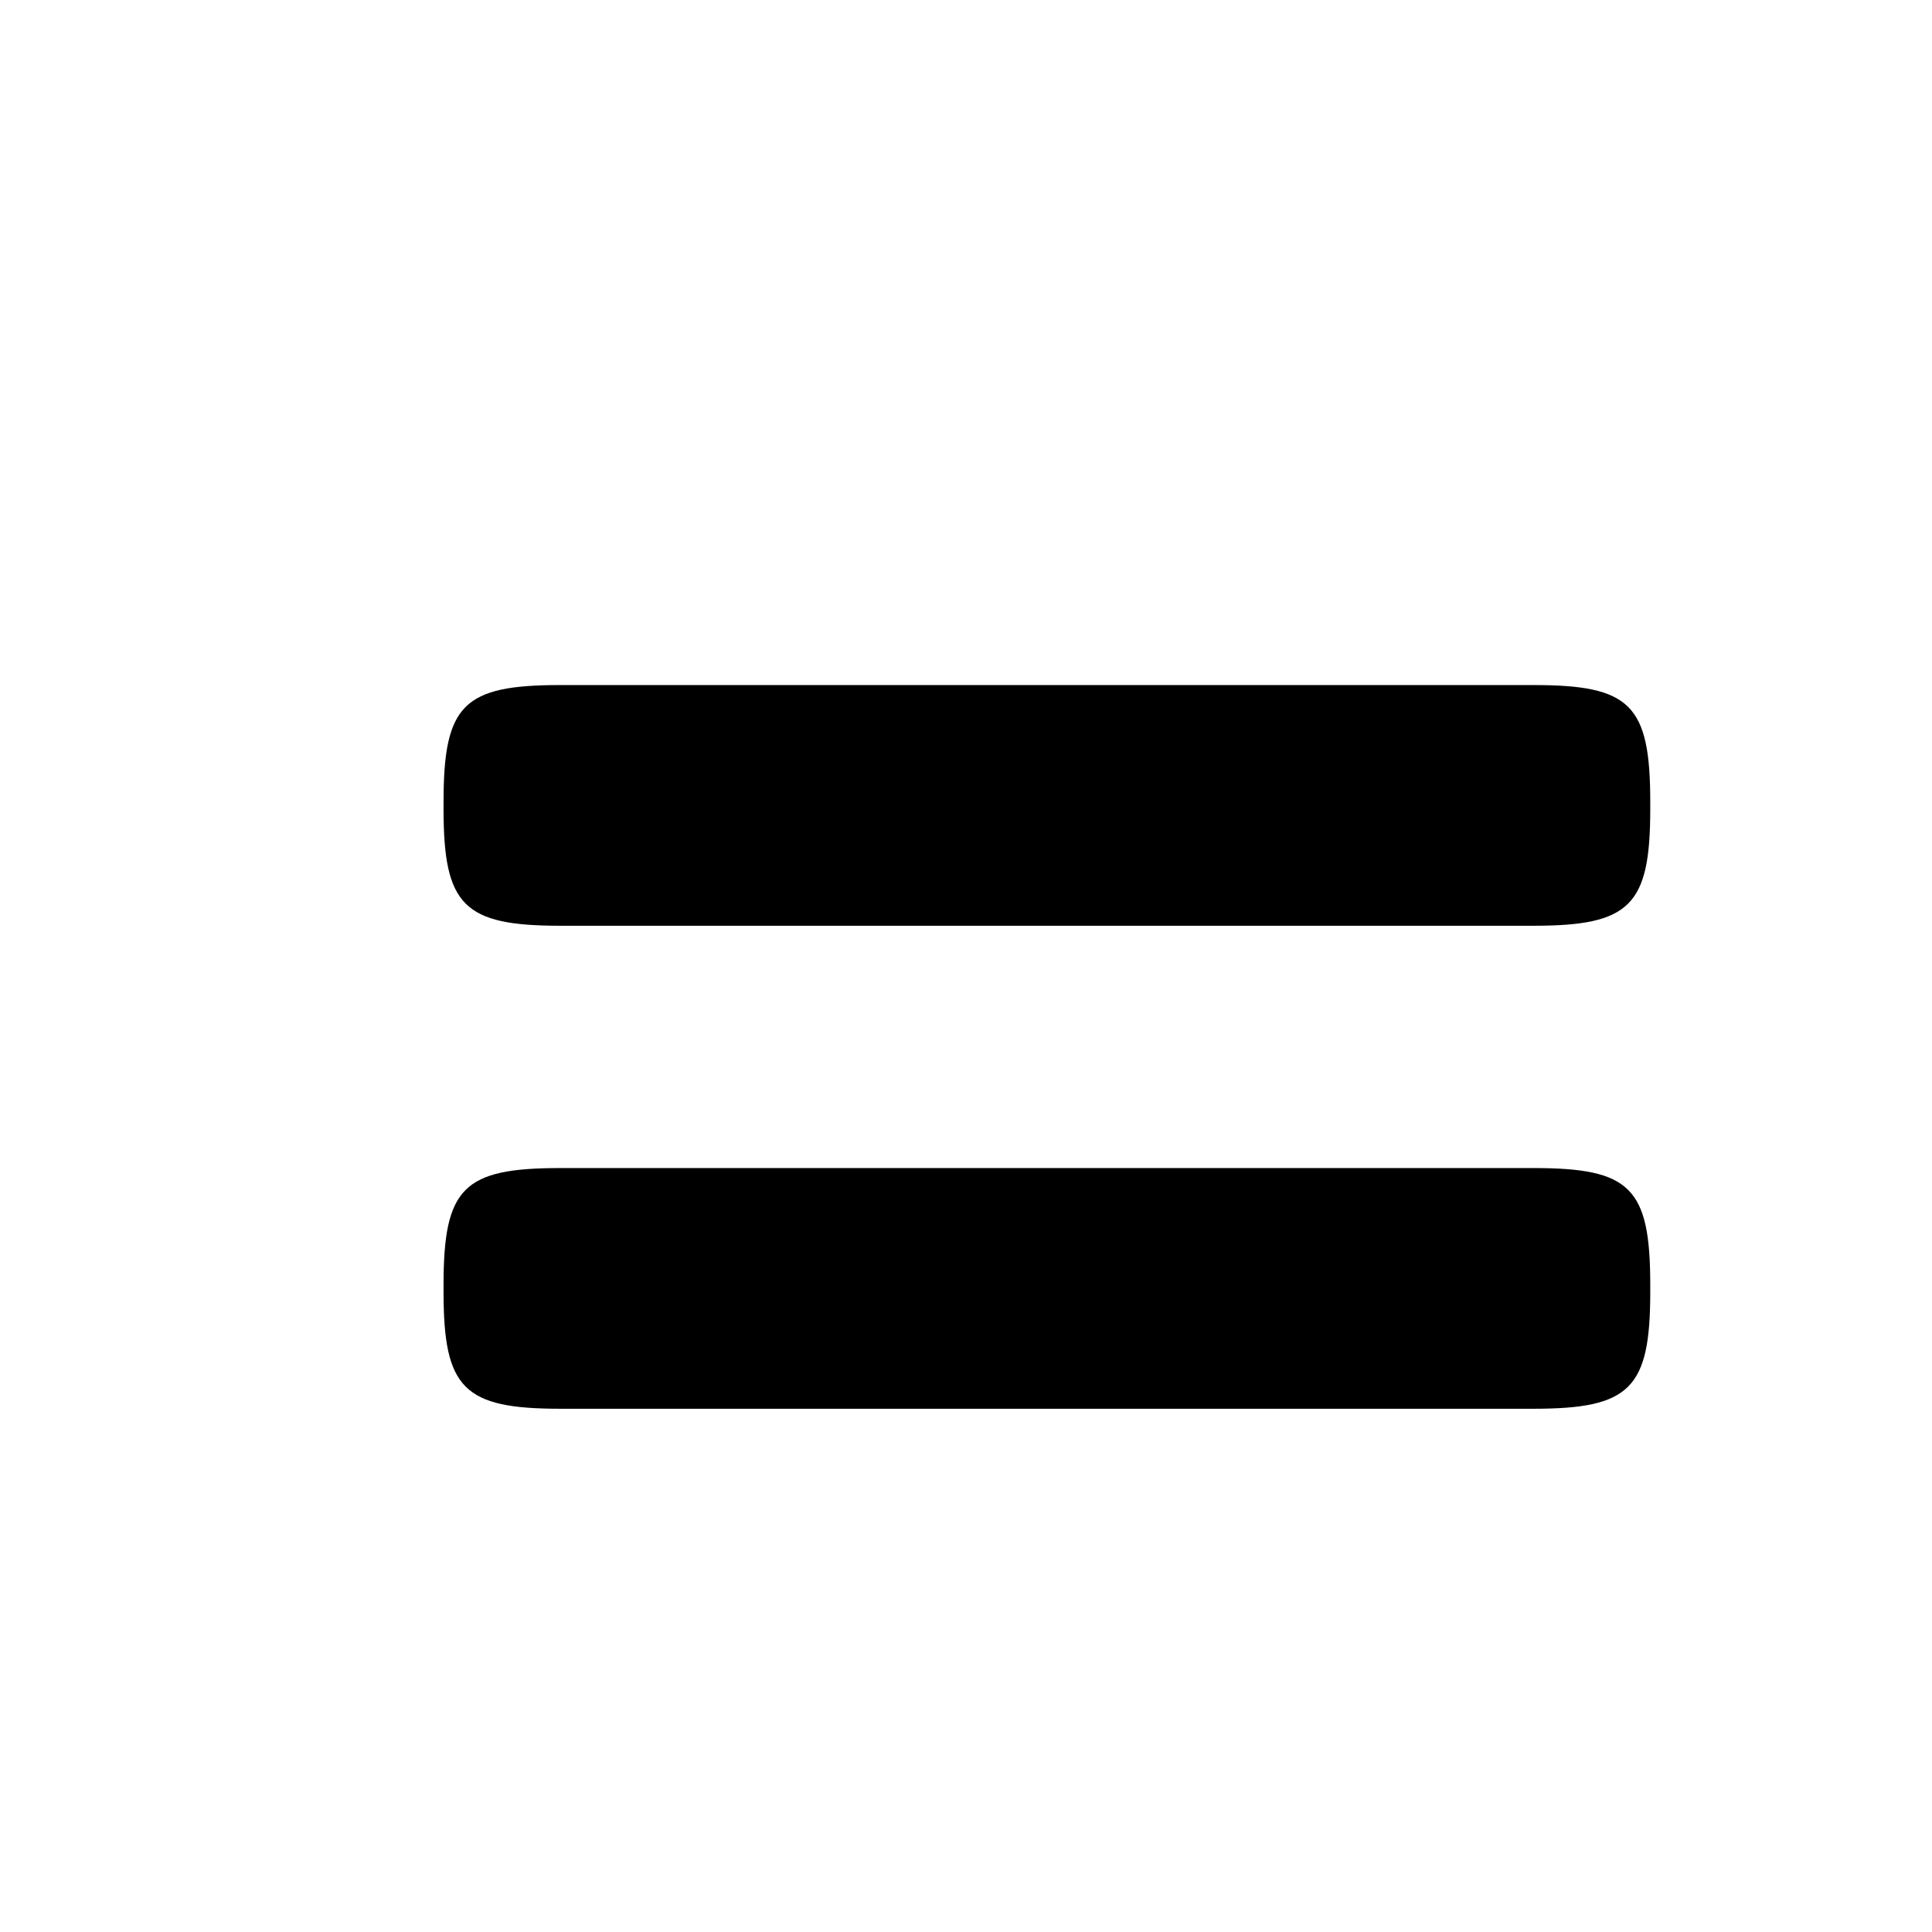
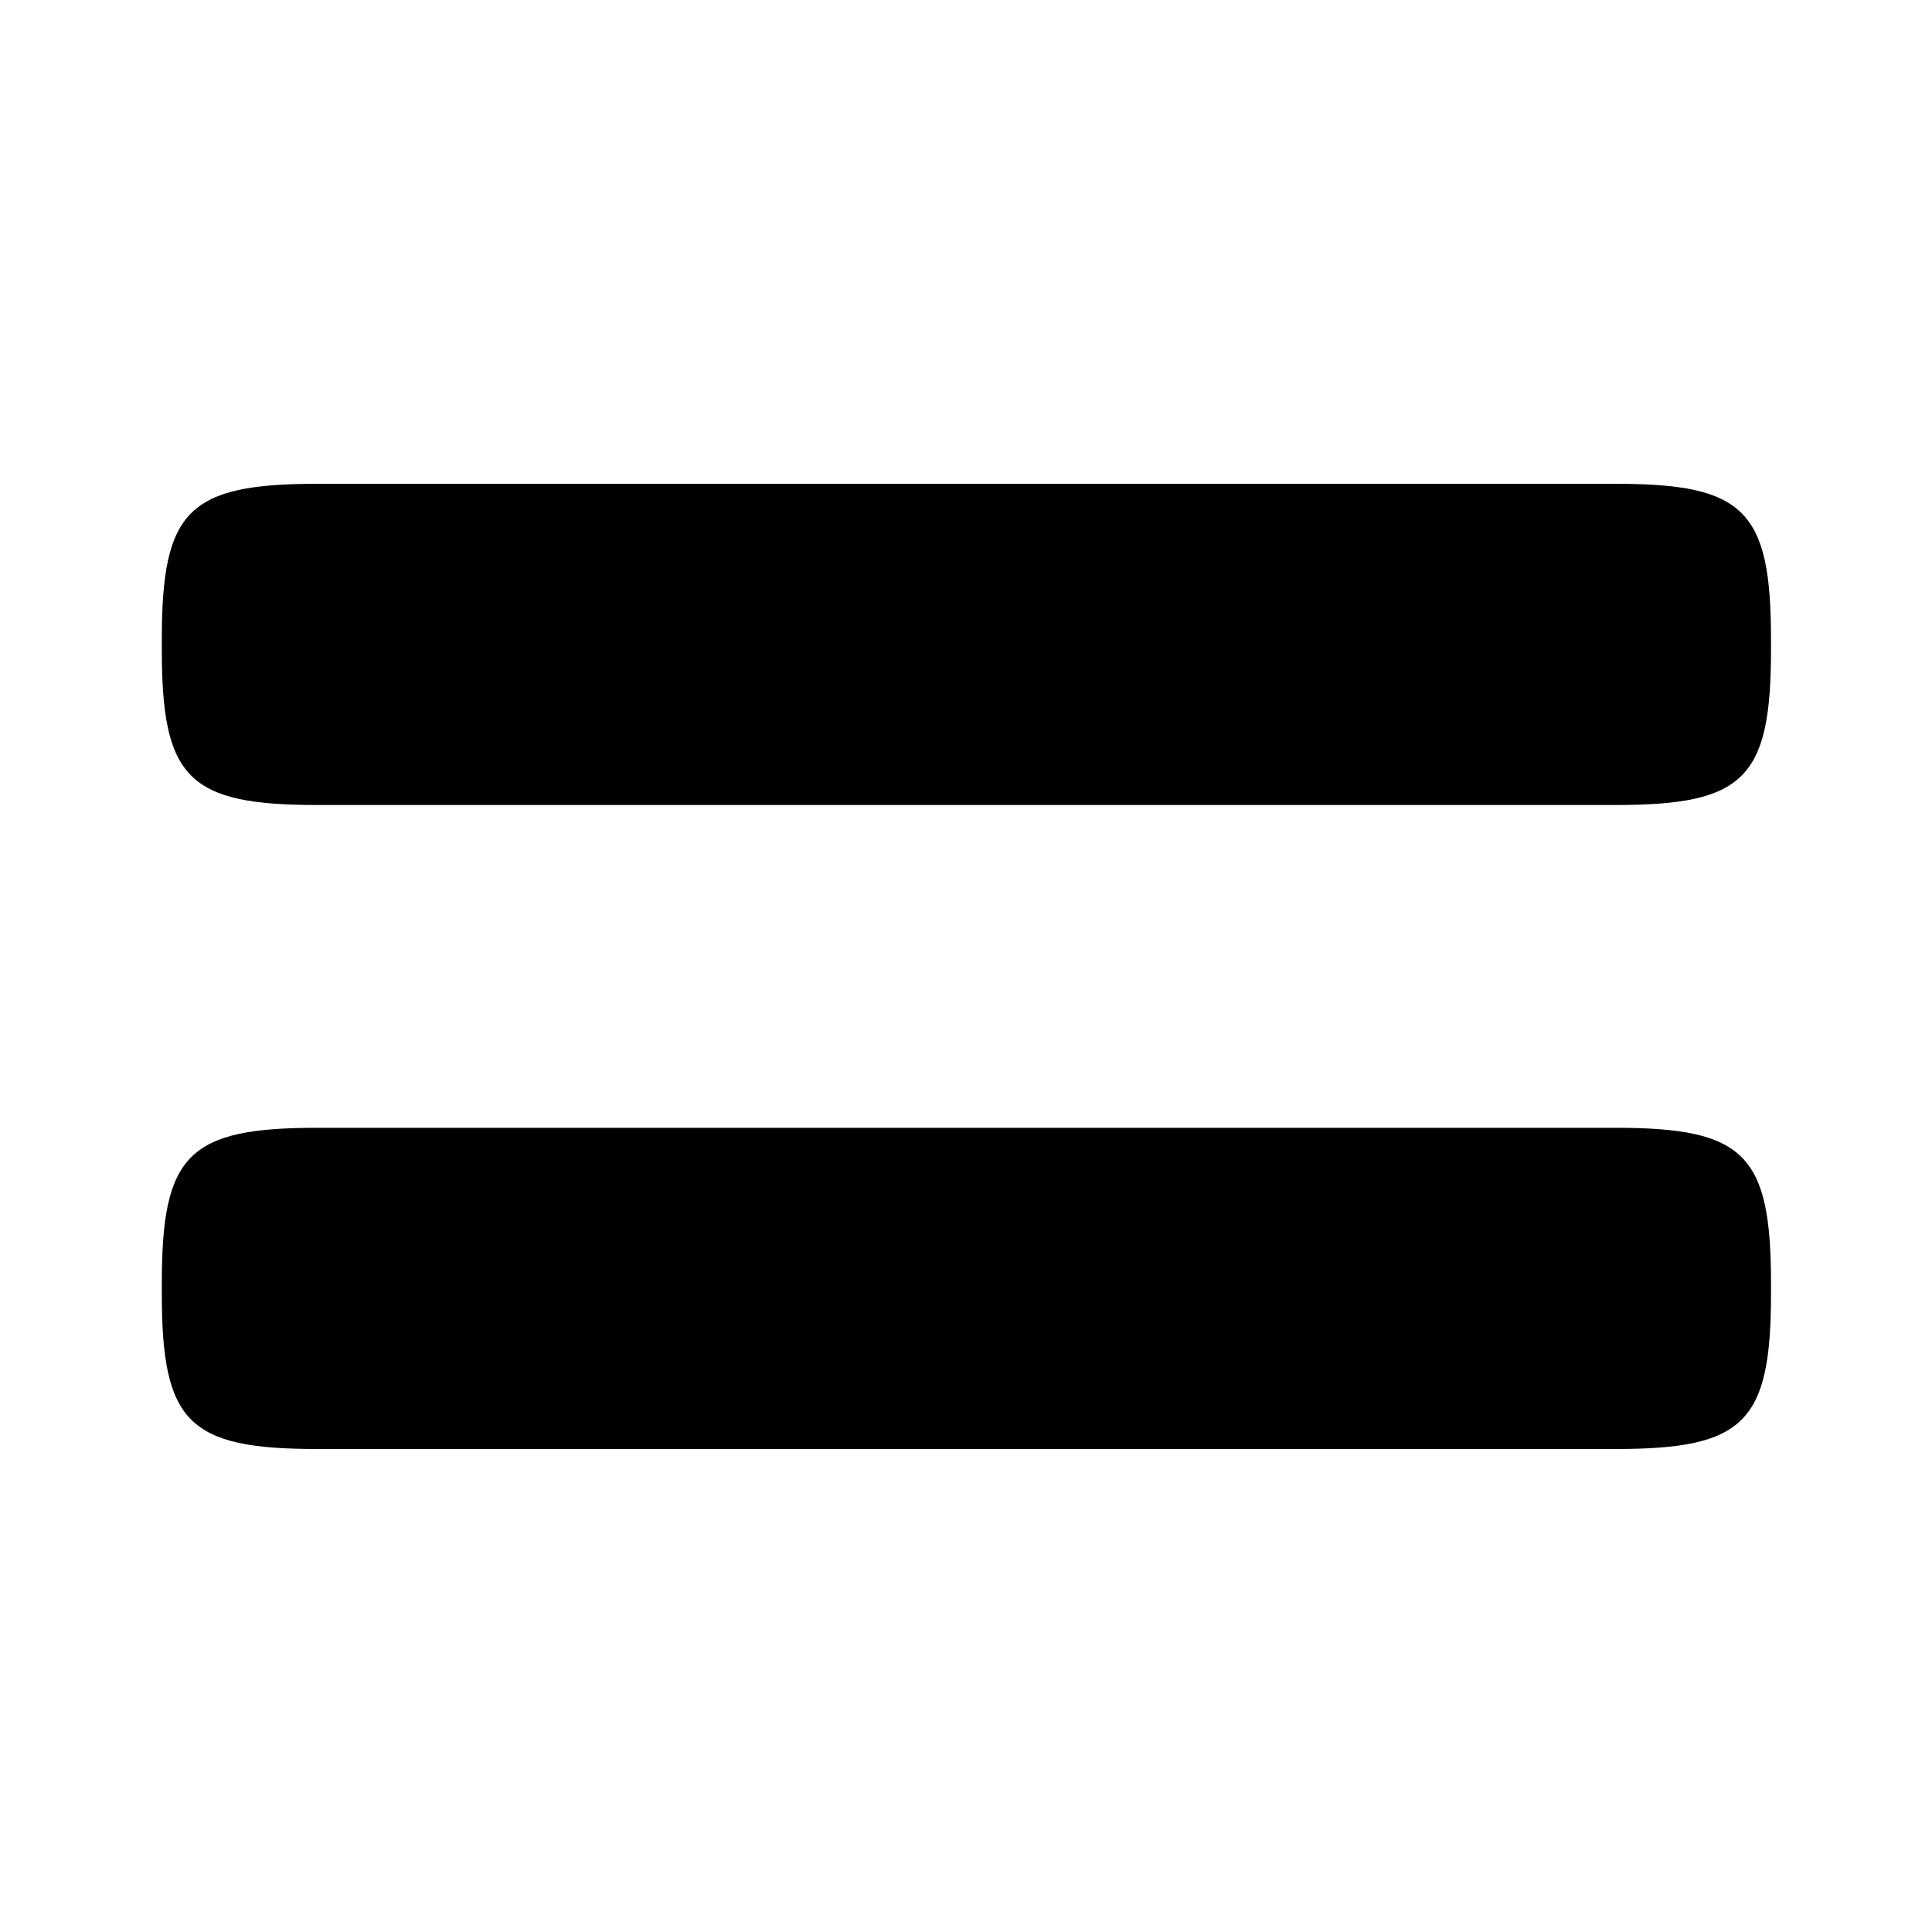
- <svg xmlns="http://www.w3.org/2000/svg" viewBox="0 0 24 24" fill="currentColor">
-   <path d="M6.96,11.5C5.76,11.5,5.51,11.25,5.51,10.05L5.51,9.96C5.51,8.75,5.76,8.51,6.96,8.51L19.05,8.51C20.25,8.51,20.5,8.75,20.5,9.96L20.5,10.05C20.5,11.25,20.25,11.5,19.05,11.5ZM6.96,17.5C5.76,17.5,5.51,17.25,5.51,16.05L5.51,15.96C5.51,14.75,5.76,14.51,6.96,14.51L19.05,14.51C20.25,14.51,20.5,14.75,20.5,15.96L20.5,16.05C20.5,17.25,20.25,17.5,19.05,17.5Z" />
+ <svg xmlns="http://www.w3.org/2000/svg" viewBox="0 0 24 24">
+   <path d="M3.94,10C2.34,10,2.01,9.67,2.01,8.07L2.01,7.94C2.01,6.34,2.34,6.01,3.94,6.01L20.07,6.01C21.67,6.01,22,6.34,22,7.94L22,8.07C22,9.67,21.67,10,20.07,10Z" fill="currentColor" />
+   <path d="M3.94,18C2.34,18,2.01,17.67,2.01,16.07L2.01,15.94C2.01,14.34,2.34,14.01,3.94,14.01L20.07,14.01C21.67,14.01,22,14.34,22,15.94L22,16.07C22,17.67,21.67,18,20.07,18Z" fill="currentColor" />
</svg>
